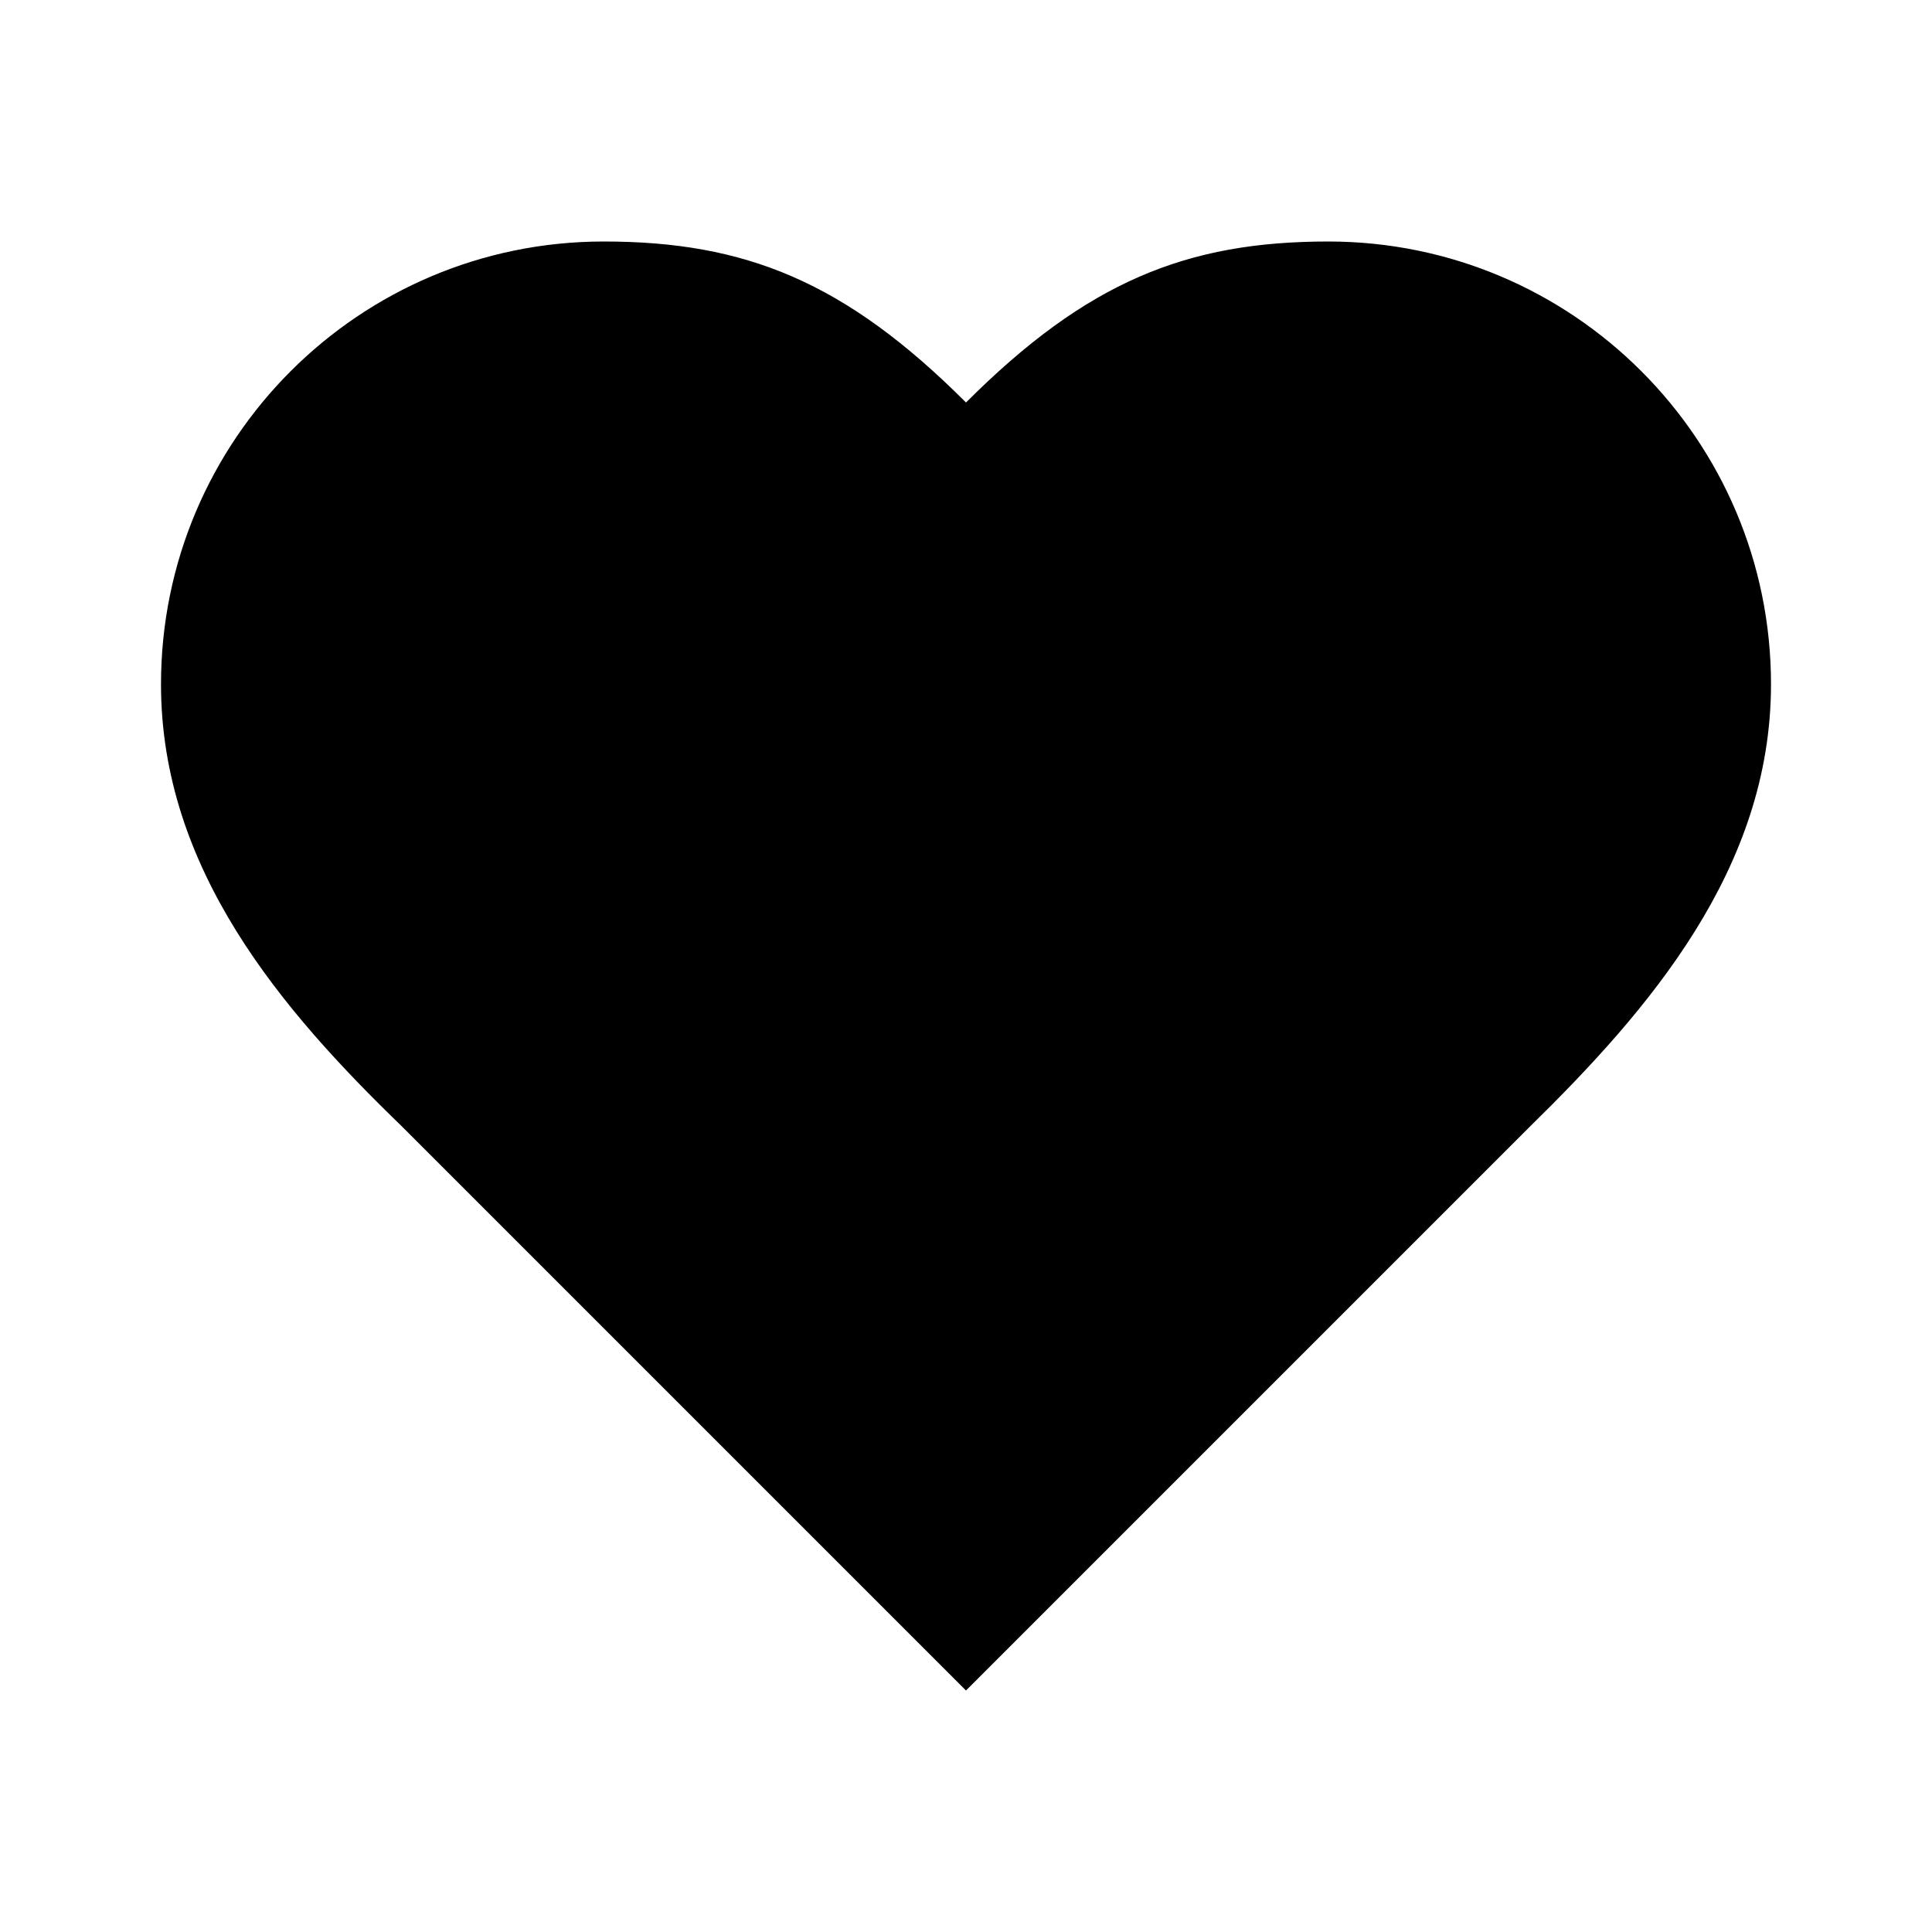
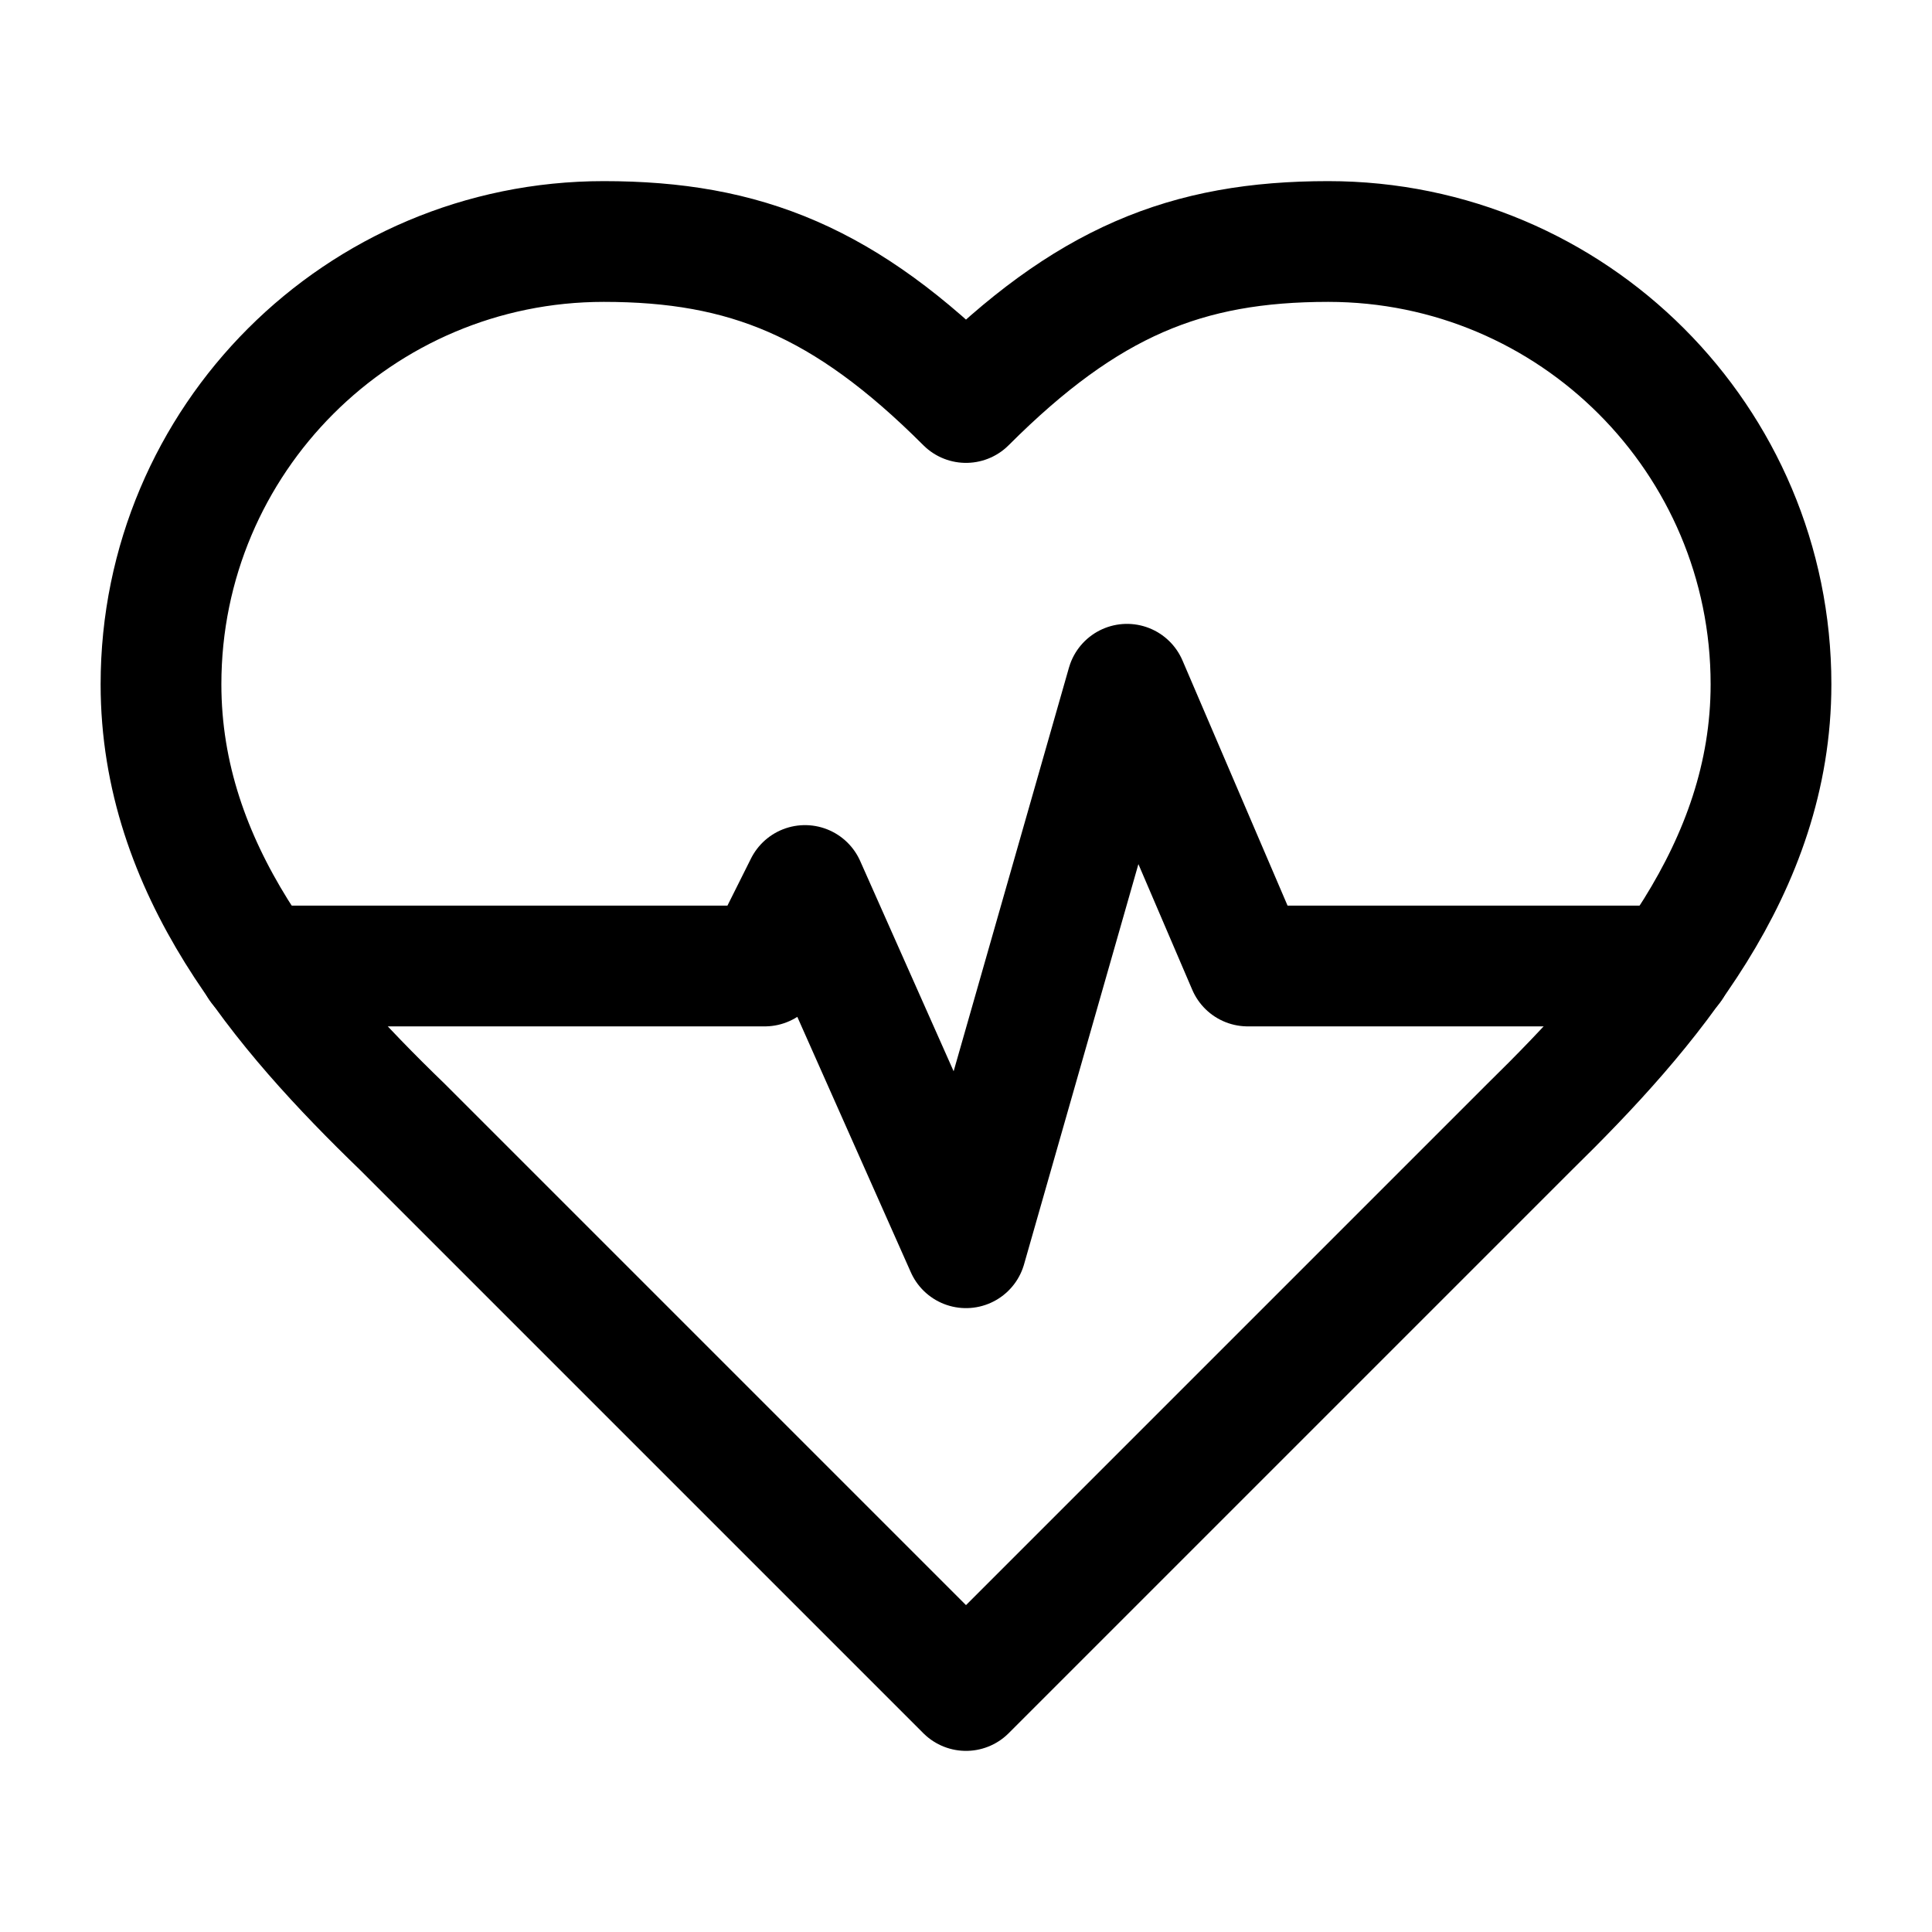
- <svg xmlns="http://www.w3.org/2000/svg" class="{{ class | default('') }}" fill="{{ fill | default('none') }}" stroke="{{ stroke | default('currentColor') }}" viewBox="0 0 24 24">
+ <svg xmlns="http://www.w3.org/2000/svg" class="" fill="none" stroke="currentColor" viewBox="0 0 24 24">
  <path stroke-linecap="round" stroke-linejoin="round" stroke-width="1.5" d="M19 14c1.49-1.46 3-3.21 3-5.5A5.5 5.5 0 0 0 16.5 3c-1.76 0-3 .5-4.5 2-1.5-1.5-2.74-2-4.5-2A5.5 5.5 0 0 0 2 8.5c0 2.3 1.5 4.05 3 5.5l7 7Z" />
  <path stroke-linecap="round" stroke-linejoin="round" stroke-width="1.5" d="M3.22 12H9.5l.5-1 2 4.5 2-7 1.5 3.5h5.27" />
</svg>
